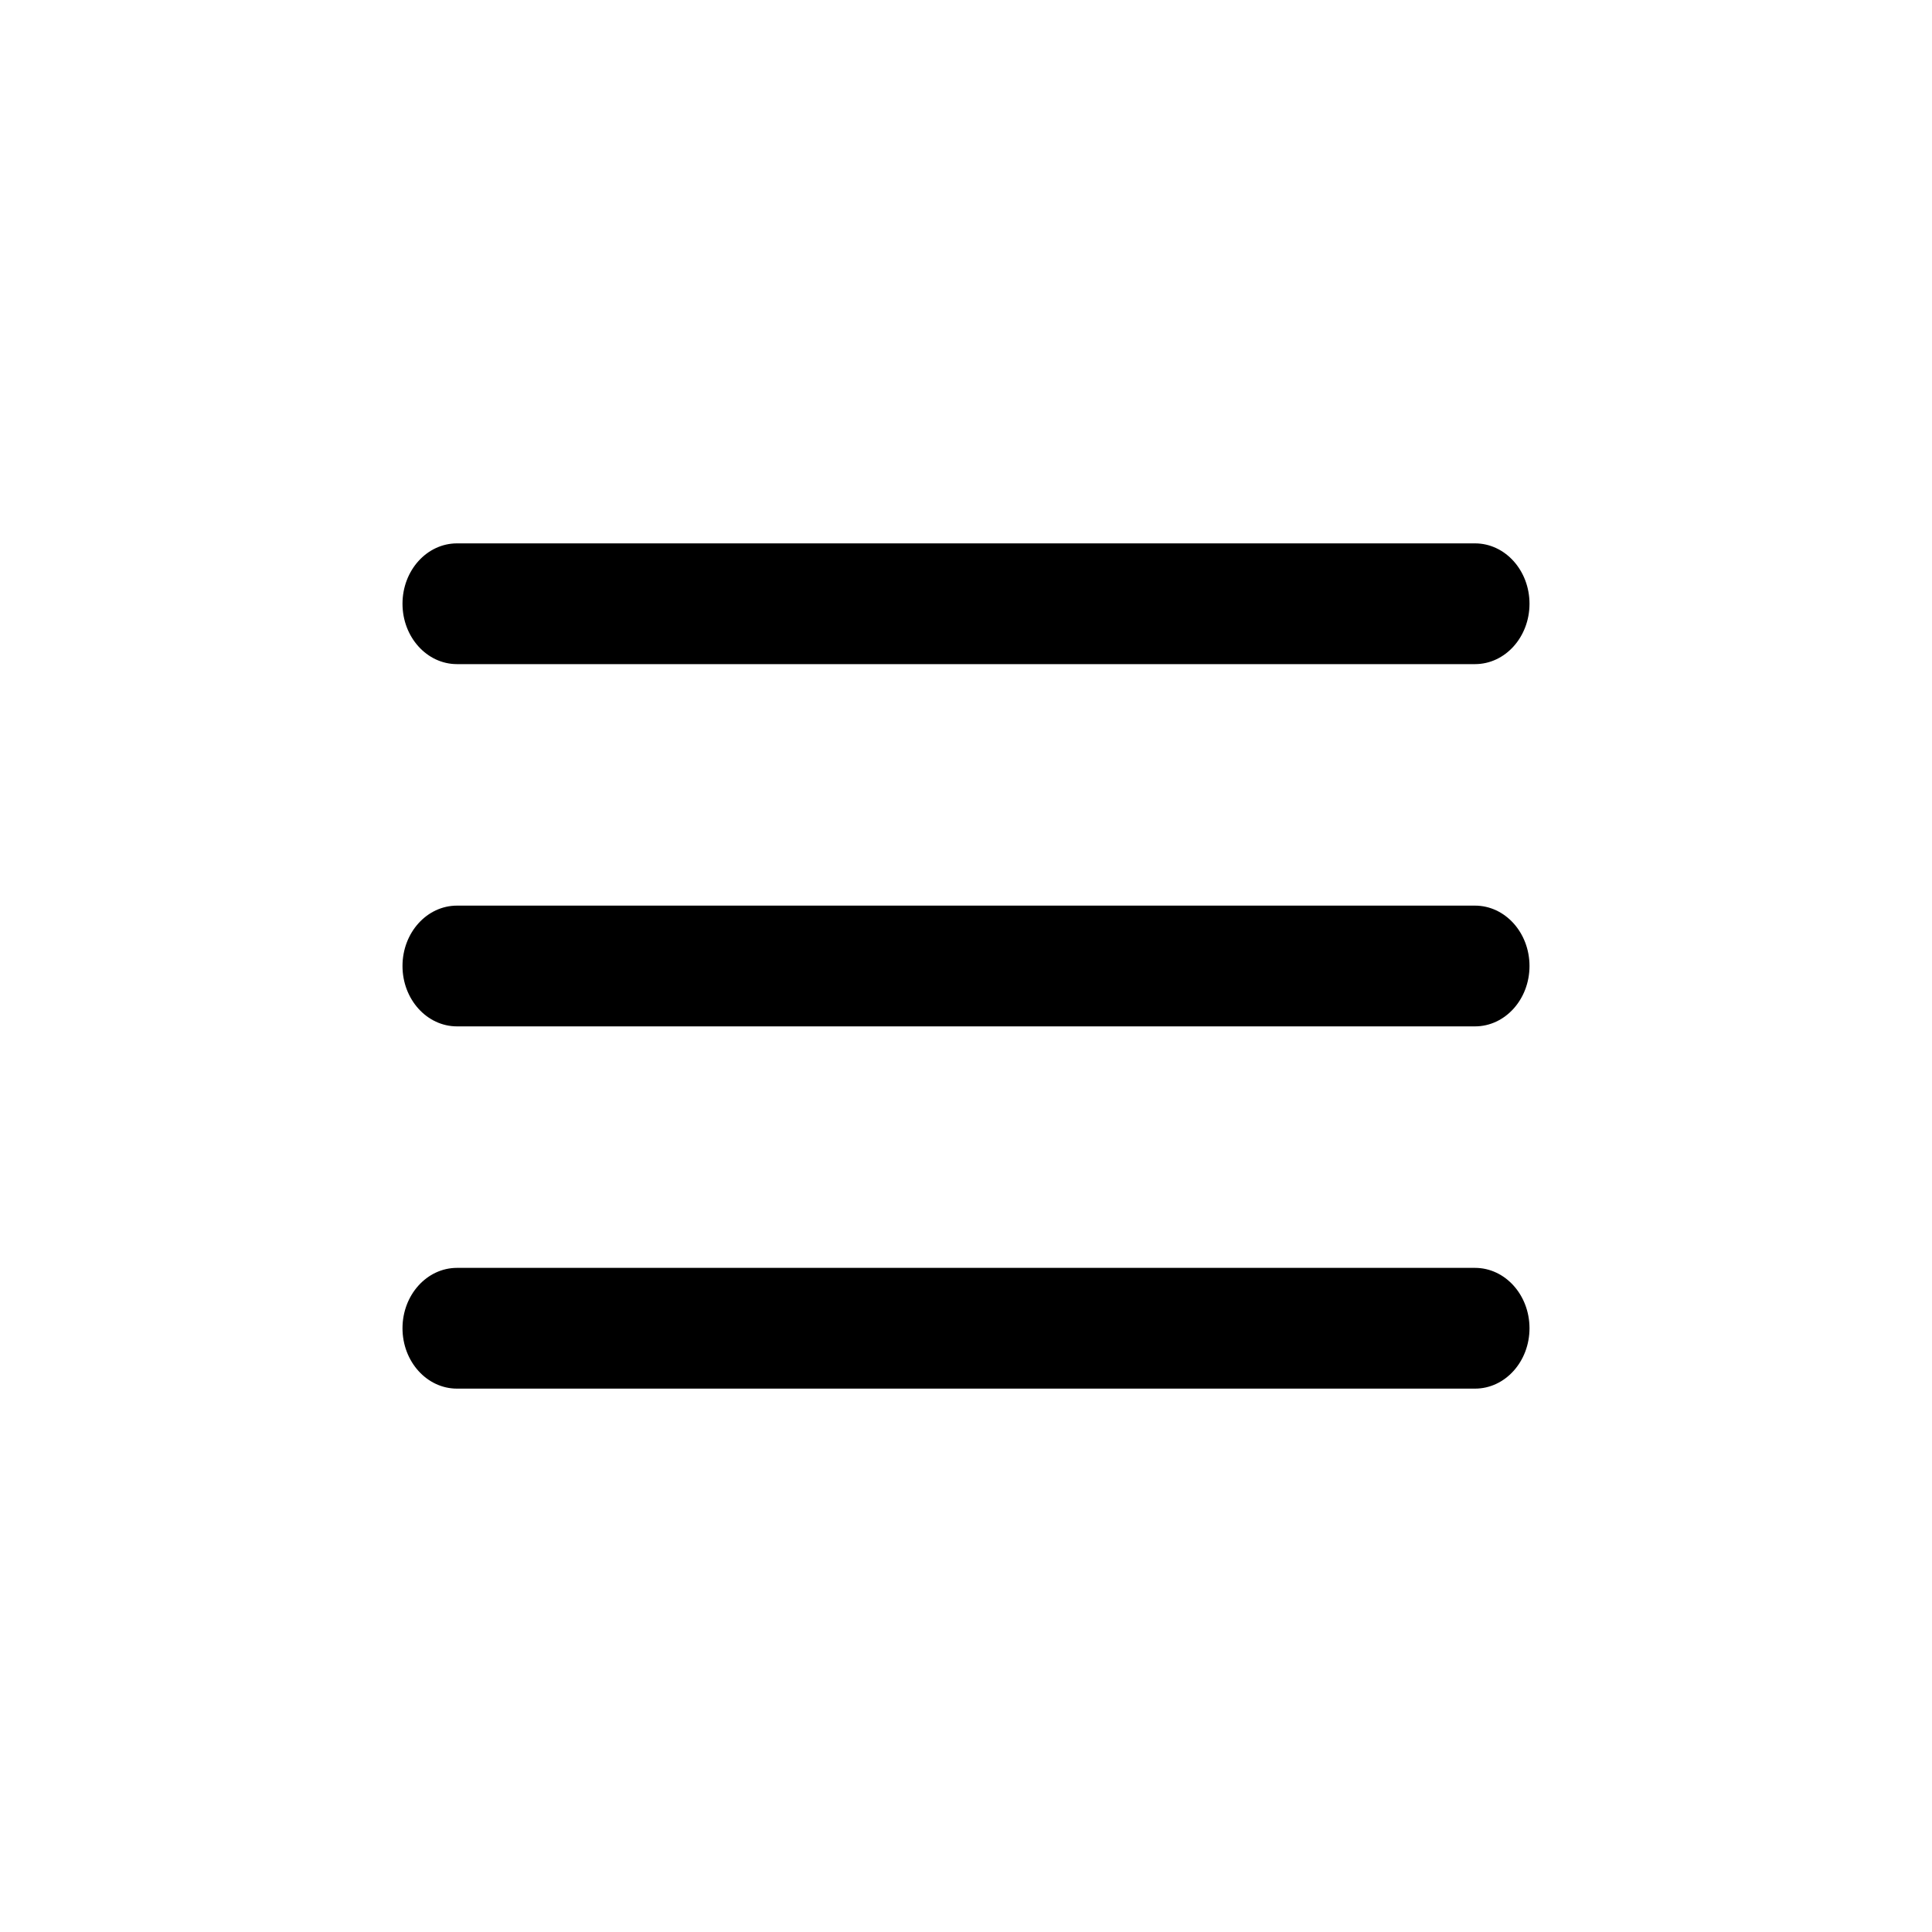
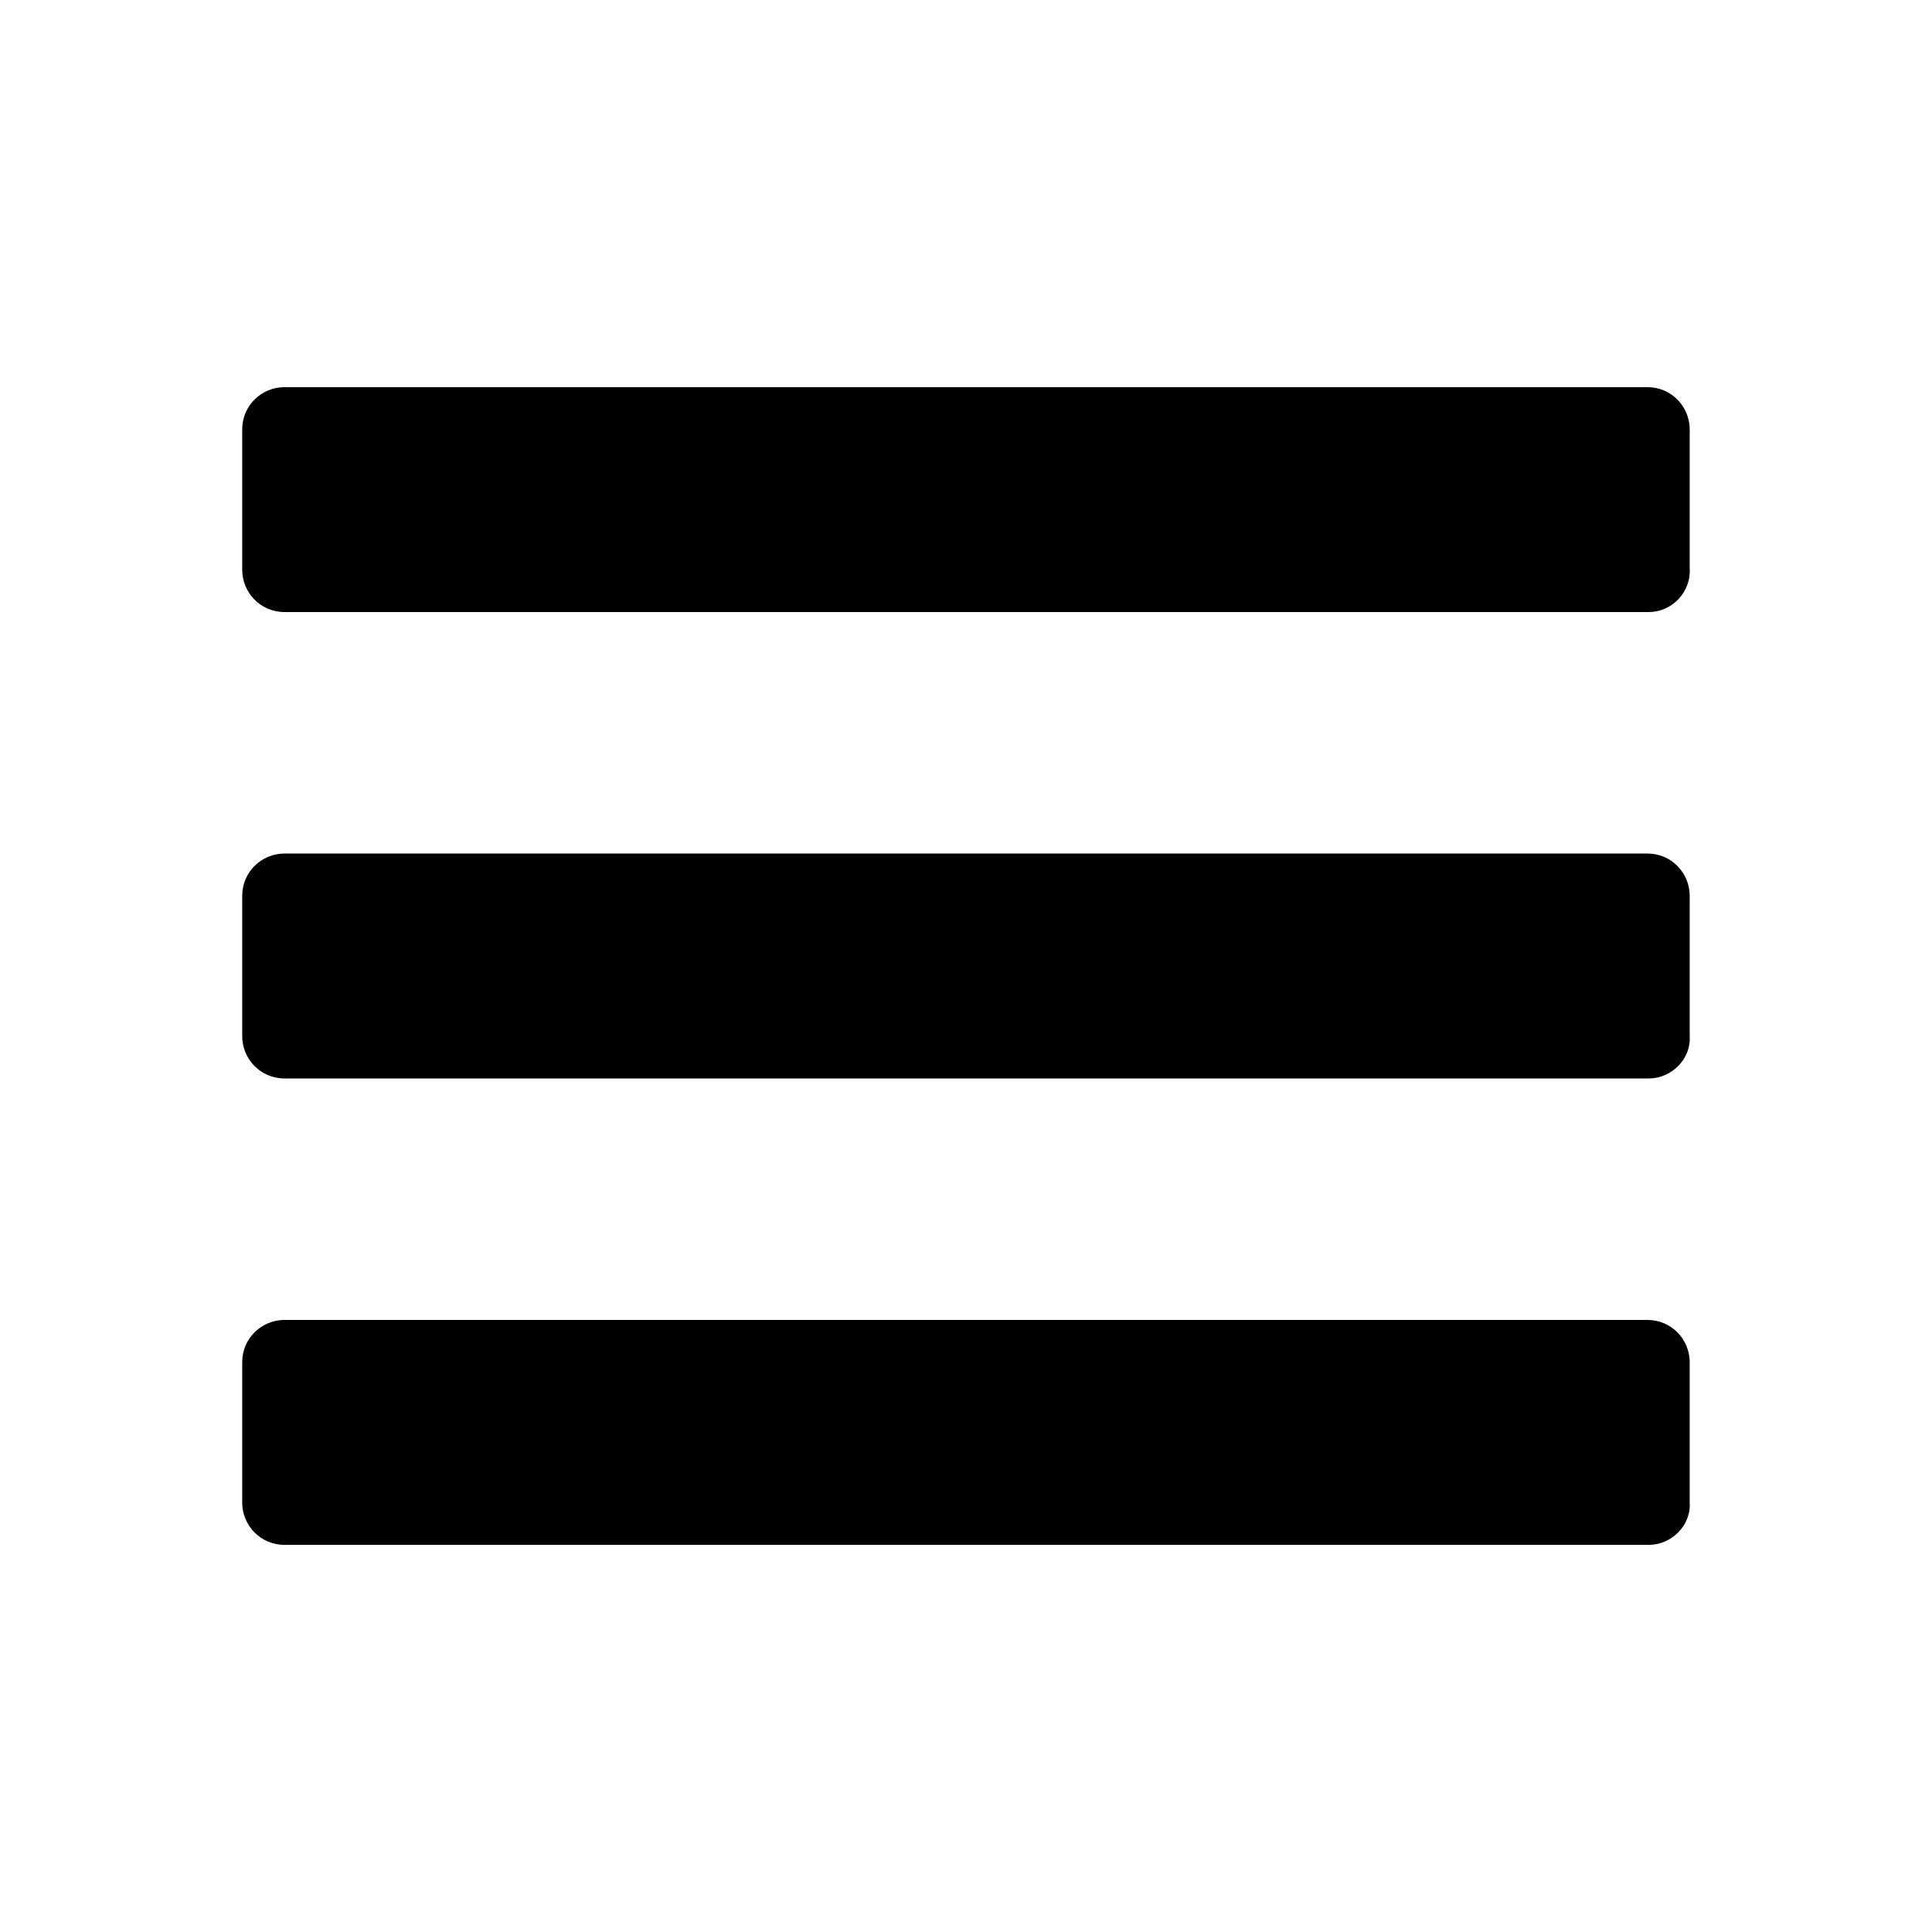
- <svg xmlns="http://www.w3.org/2000/svg" width="24" height="24" viewBox="0 0 24 24" fill="none">
-   <path fill-rule="evenodd" clip-rule="evenodd" d="M5 7.5C5 7.086 5.303 6.75 5.677 6.75H18.323C18.697 6.75 19 7.086 19 7.5C19 7.914 18.697 8.25 18.323 8.25H5.677C5.303 8.25 5 7.914 5 7.5Z" fill="currentColor" />
-   <path fill-rule="evenodd" clip-rule="evenodd" d="M5 12C5 11.586 5.303 11.25 5.677 11.25H18.323C18.697 11.25 19 11.586 19 12C19 12.414 18.697 12.75 18.323 12.75H5.677C5.303 12.75 5 12.414 5 12Z" fill="currentColor" />
-   <path fill-rule="evenodd" clip-rule="evenodd" d="M5 16.5C5 16.086 5.303 15.75 5.677 15.75H18.323C18.697 15.75 19 16.086 19 16.5C19 16.914 18.697 17.25 18.323 17.25H5.677C5.303 17.25 5 16.914 5 16.5Z" fill="currentColor" />
+ <svg xmlns="http://www.w3.org/2000/svg" width="128" height="128" viewBox="0 0 128 128" fill="none">
+   <path d="M109.247 40.55H18.847C17.247 40.55 16.047 39.25 16.047 37.75V28.45C16.047 26.85 17.347 25.65 18.847 25.65H109.147C110.747 25.65 111.947 26.95 111.947 28.45V37.65C112.047 39.25 110.747 40.55 109.247 40.55Z" fill="currentColor" />
+   <path d="M109.247 71.45H18.847C17.247 71.45 16.047 70.15 16.047 68.65V59.35C16.047 57.75 17.347 56.55 18.847 56.55H109.147C110.747 56.55 111.947 57.85 111.947 59.35V68.65C112.047 70.15 110.747 71.45 109.247 71.45Z" fill="currentColor" />
+   <path d="M109.247 102.35H18.847C17.247 102.35 16.047 101.05 16.047 99.55V90.25C16.047 88.65 17.347 87.45 18.847 87.45H109.147C110.747 87.45 111.947 88.75 111.947 90.25V99.55C112.047 101.05 110.747 102.35 109.247 102.35Z" fill="currentColor" />
</svg>
